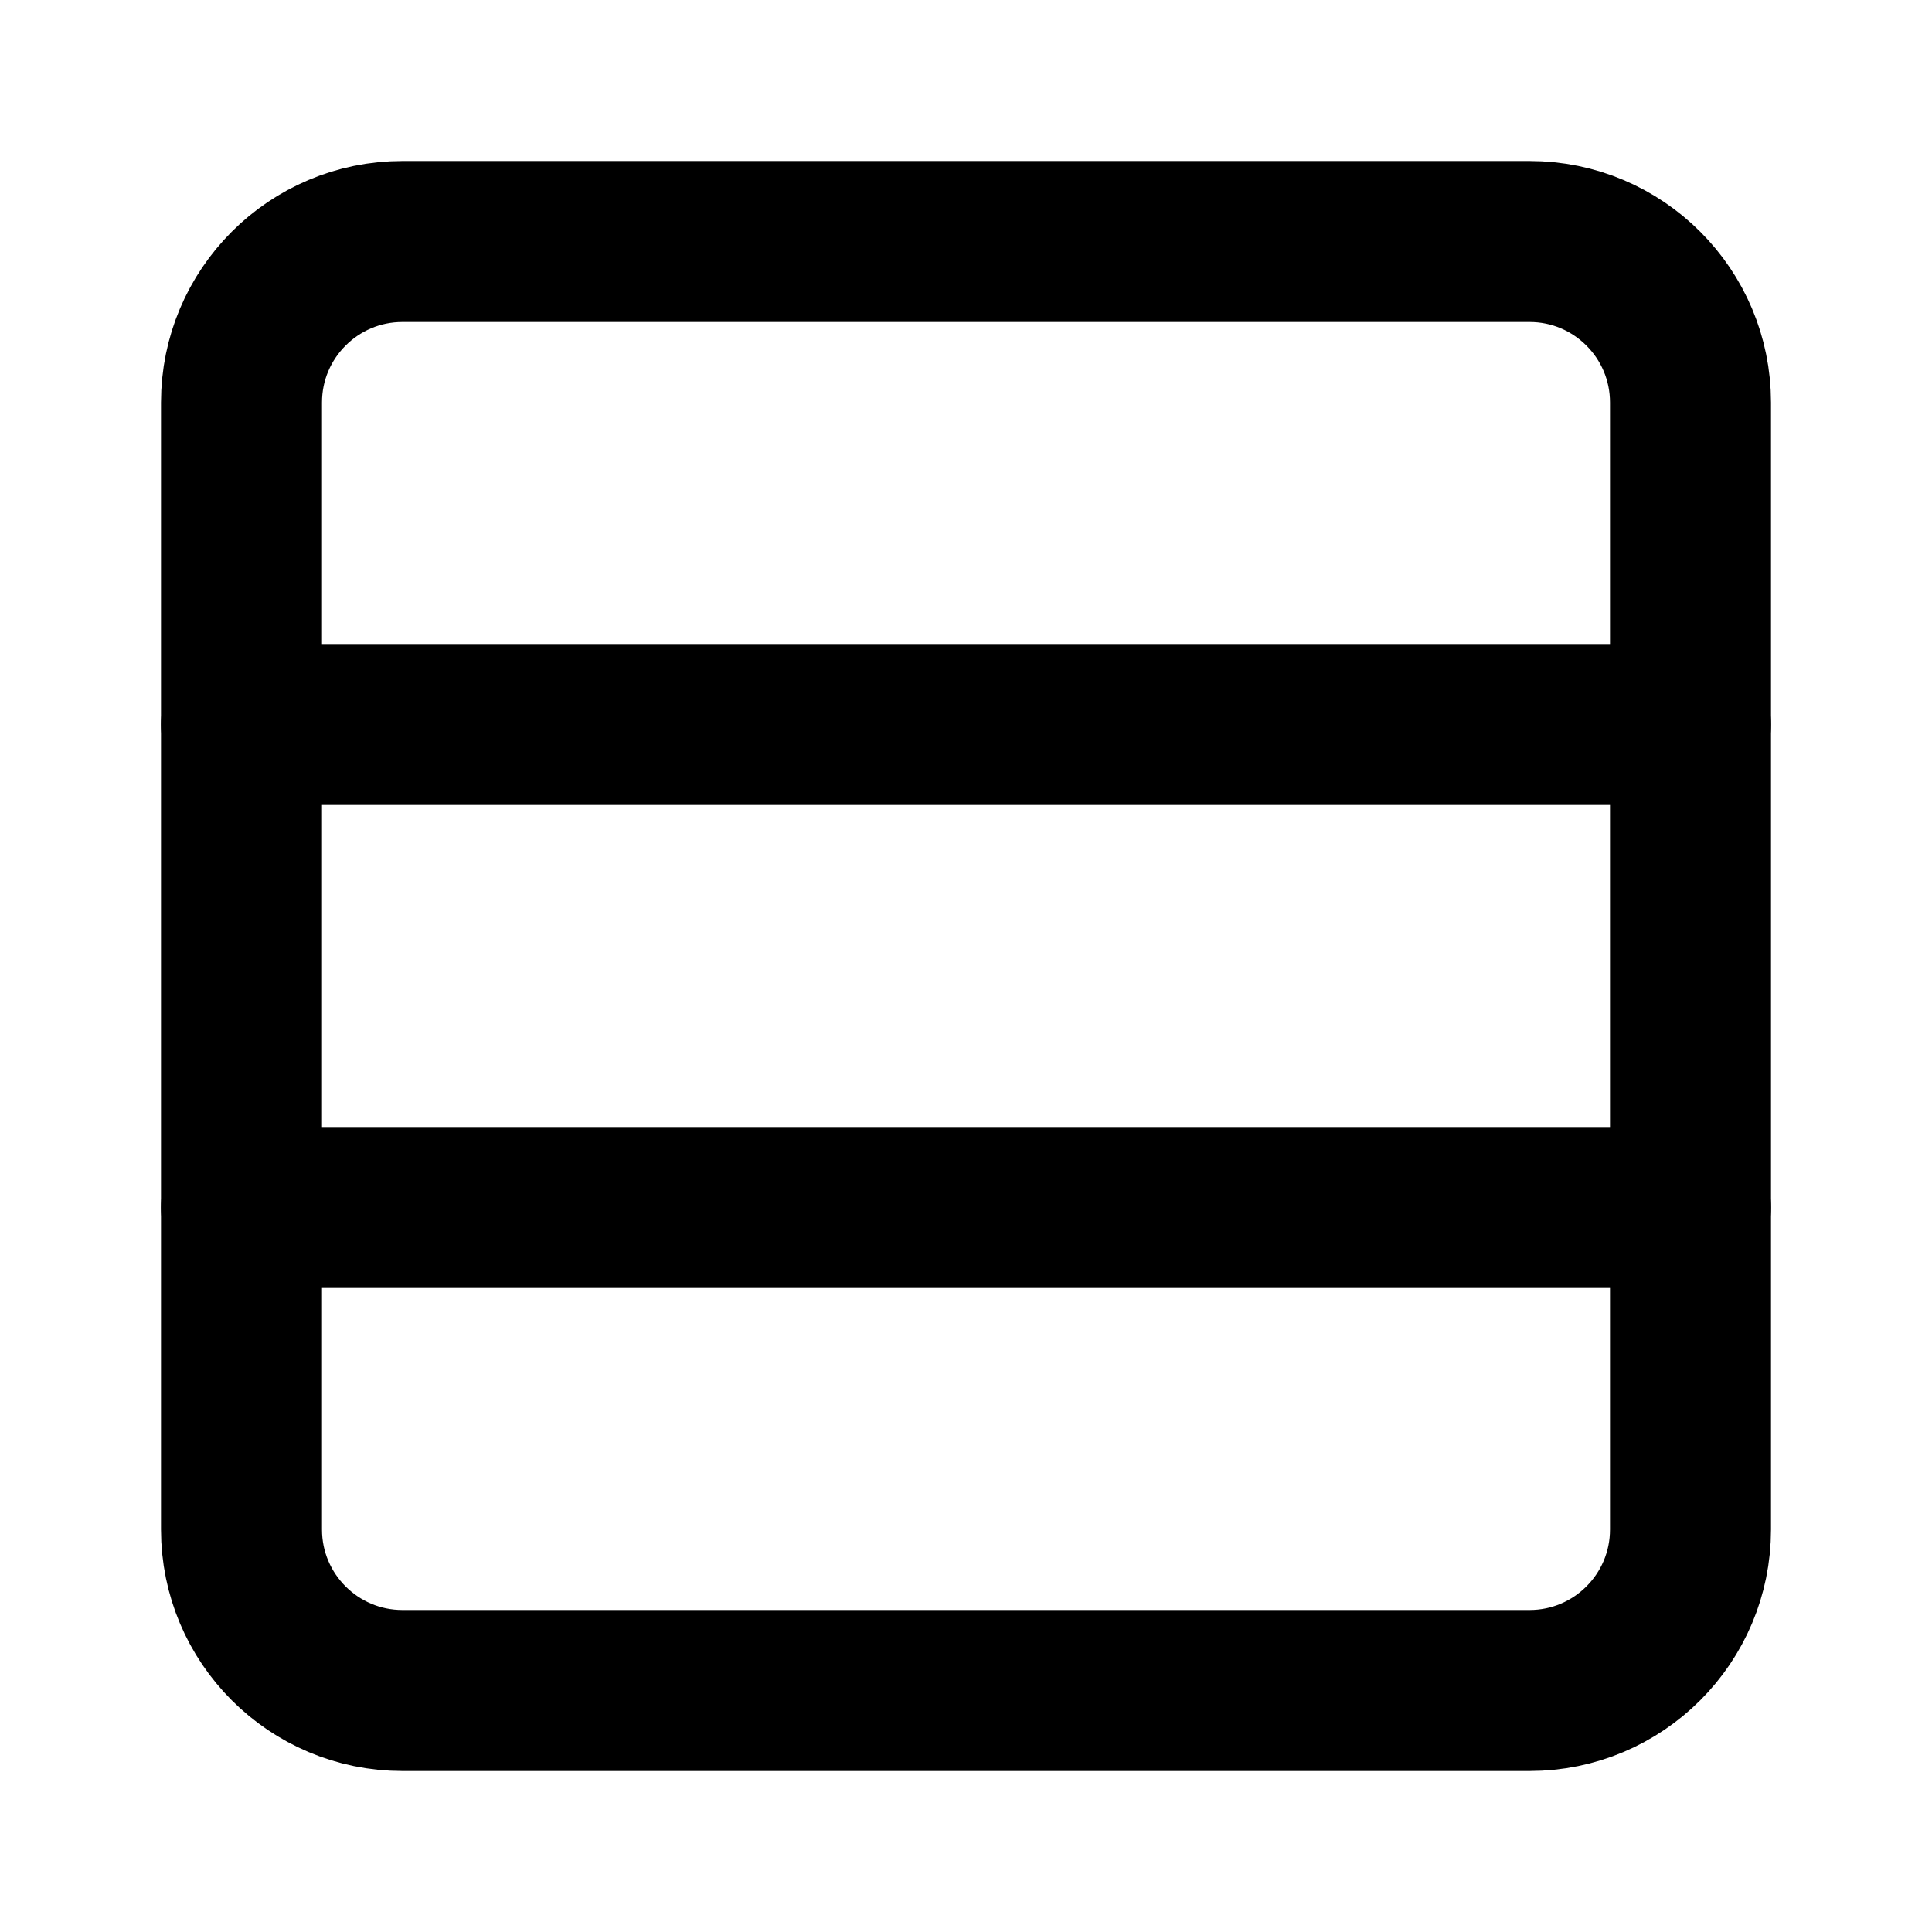
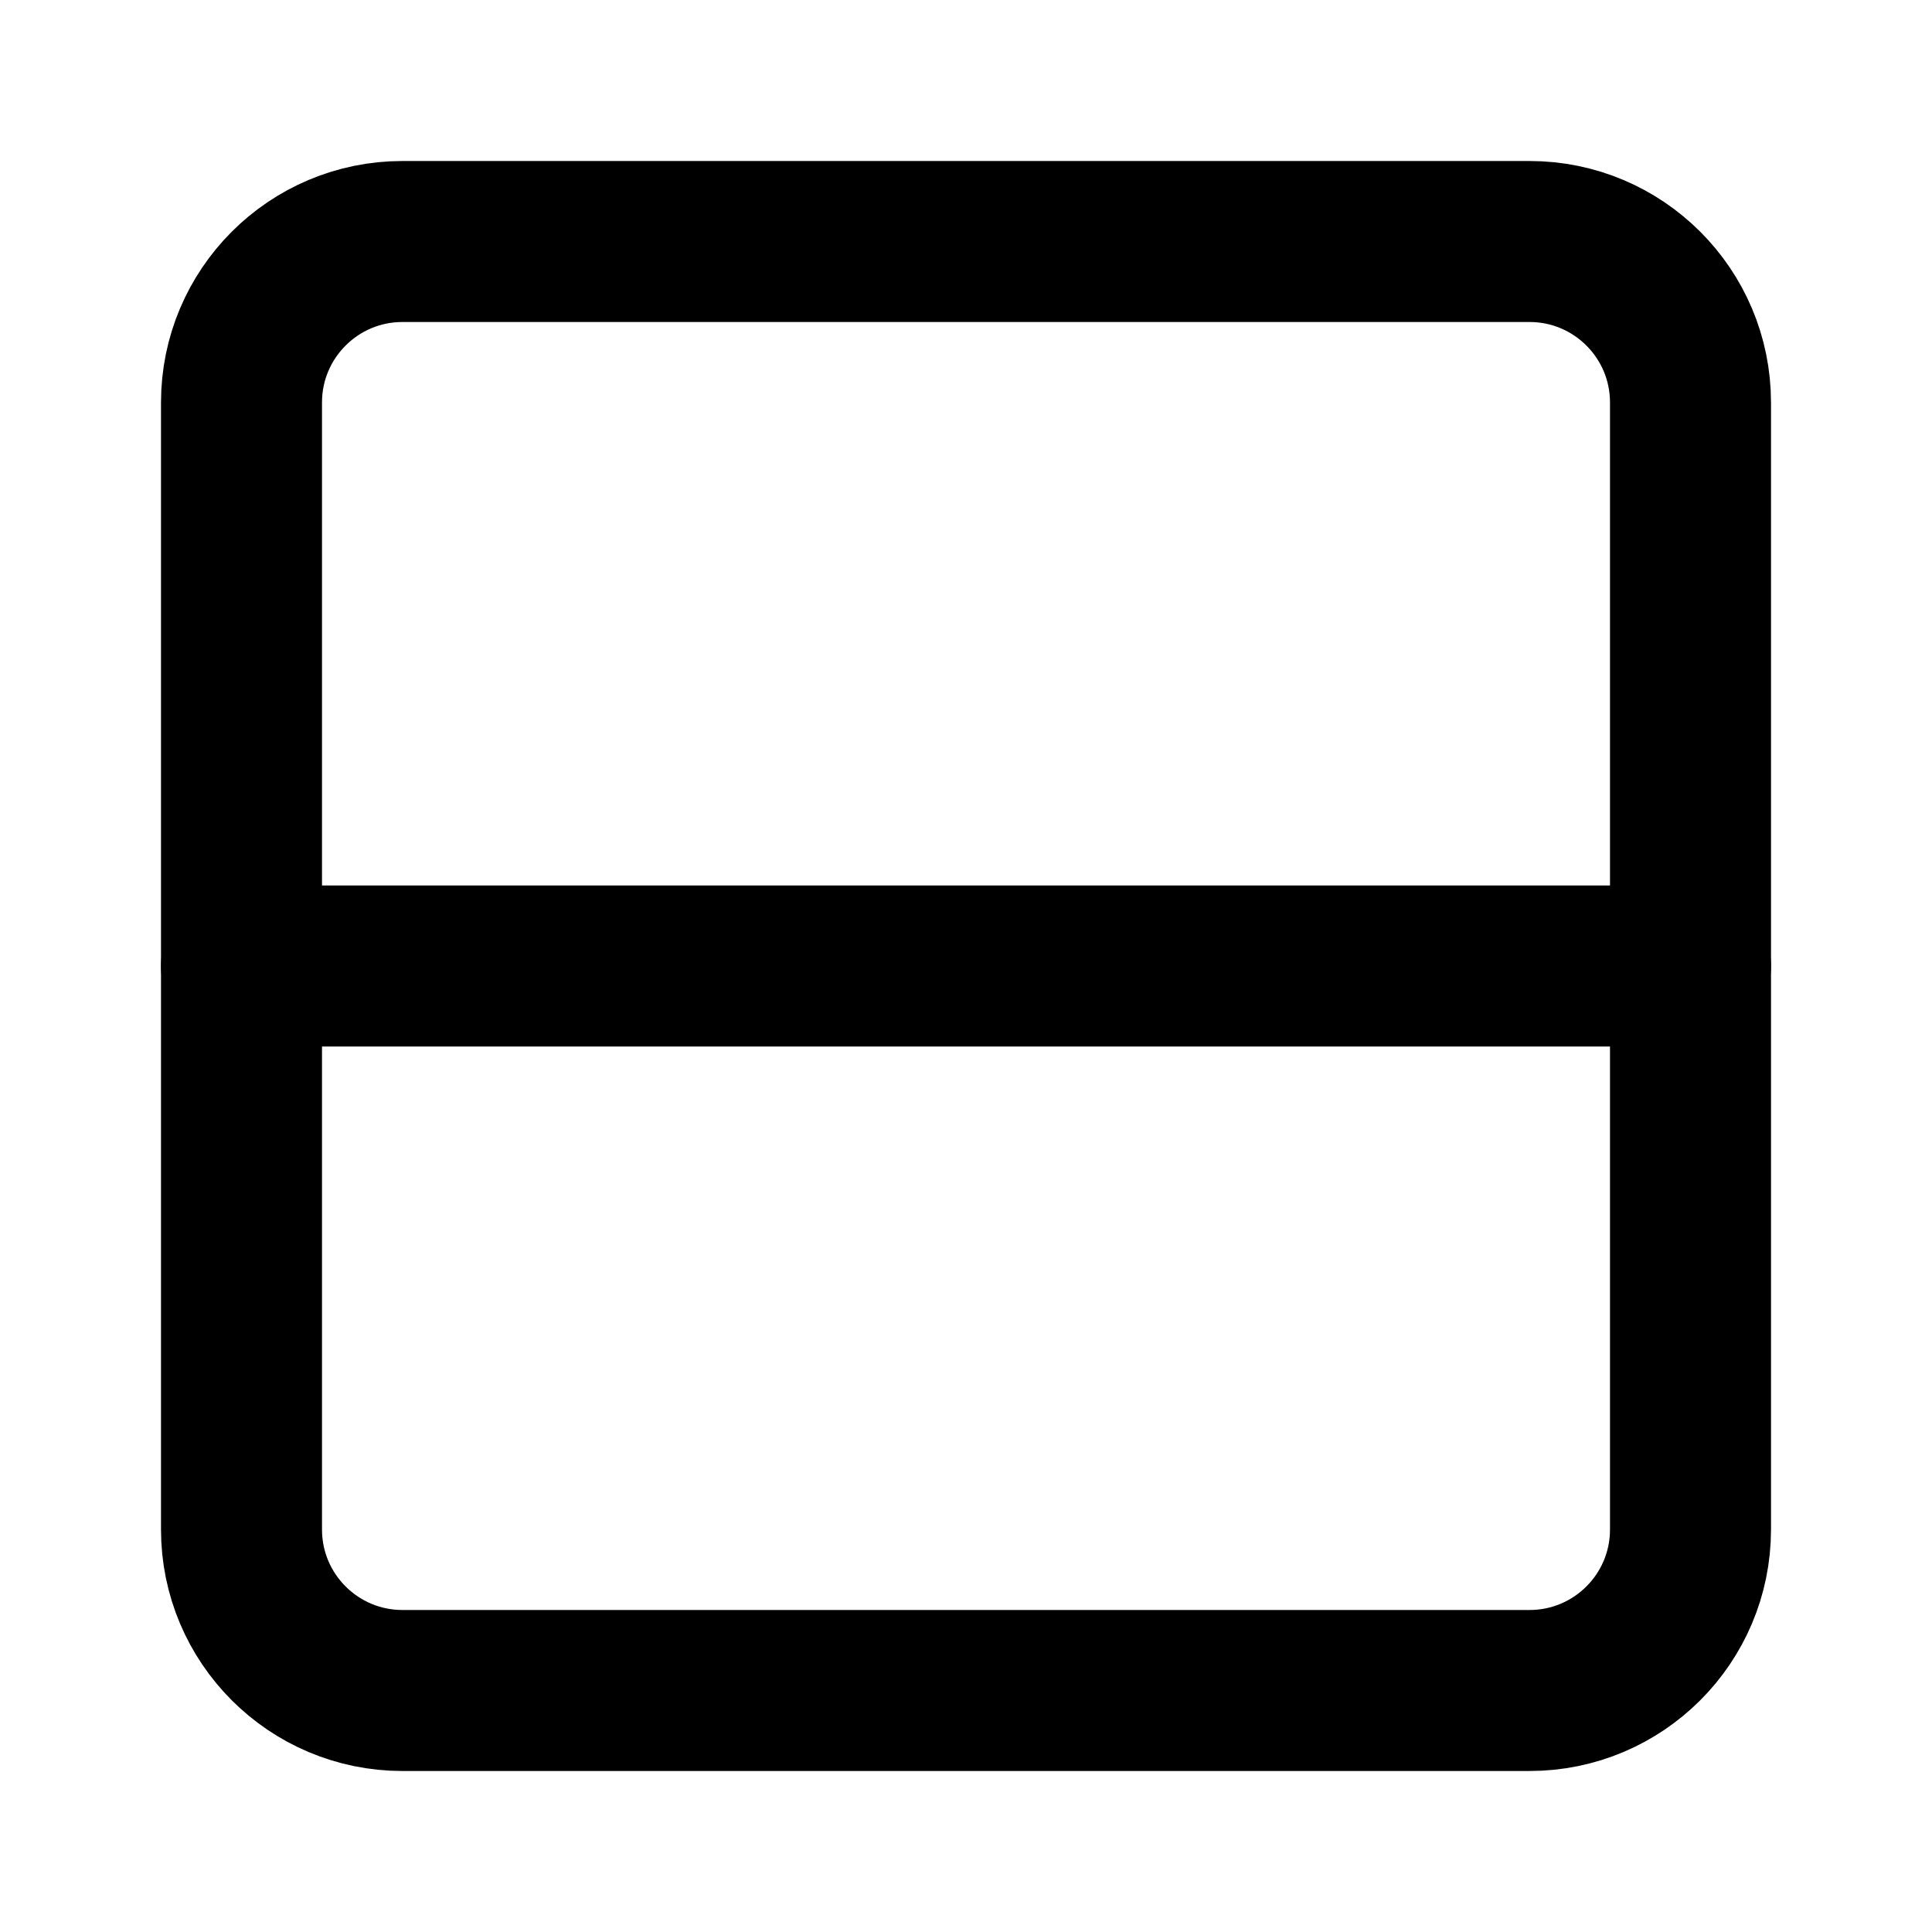
<svg xmlns="http://www.w3.org/2000/svg" viewBox="0 0 24 24" fill="none" stroke="#000" stroke-width="2" stroke-linecap="round" stroke-linejoin="round">
  <rect x="3" y="3" width="18" height="18" rx="2" />
-   <path d="M3 9h18M3 15h18" />
+   <path d="M3 12h18" />
</svg>
